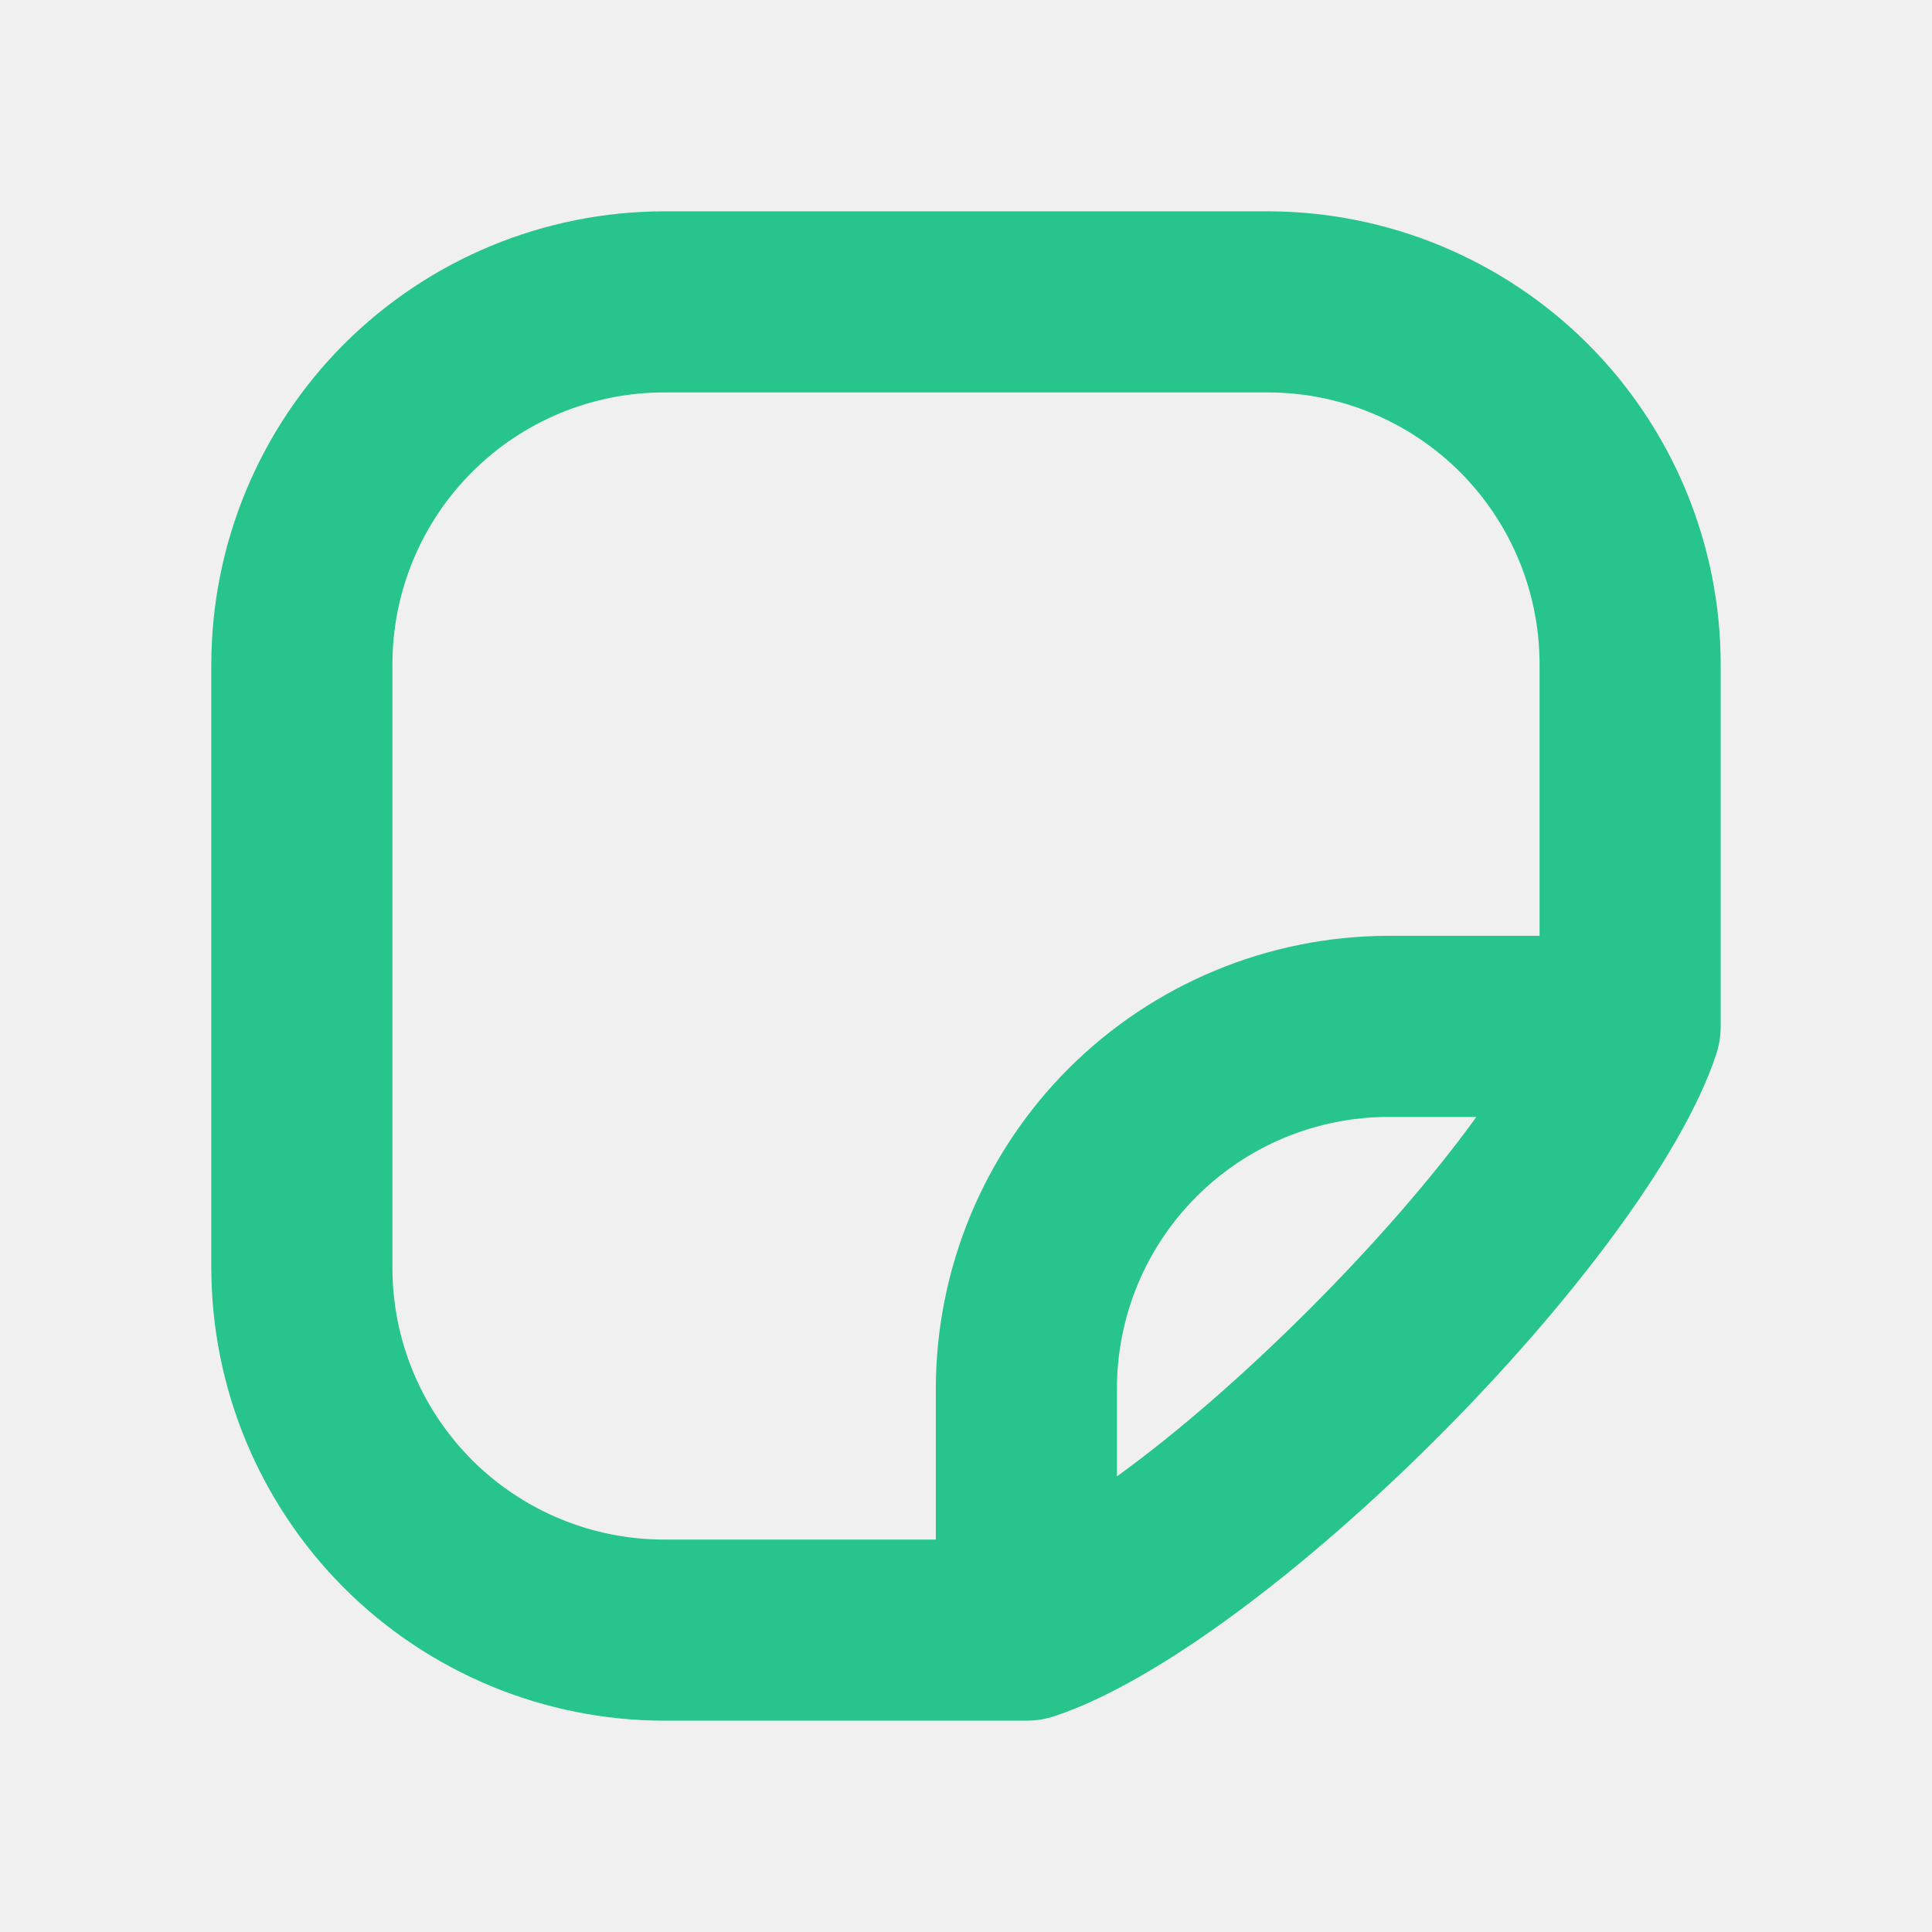
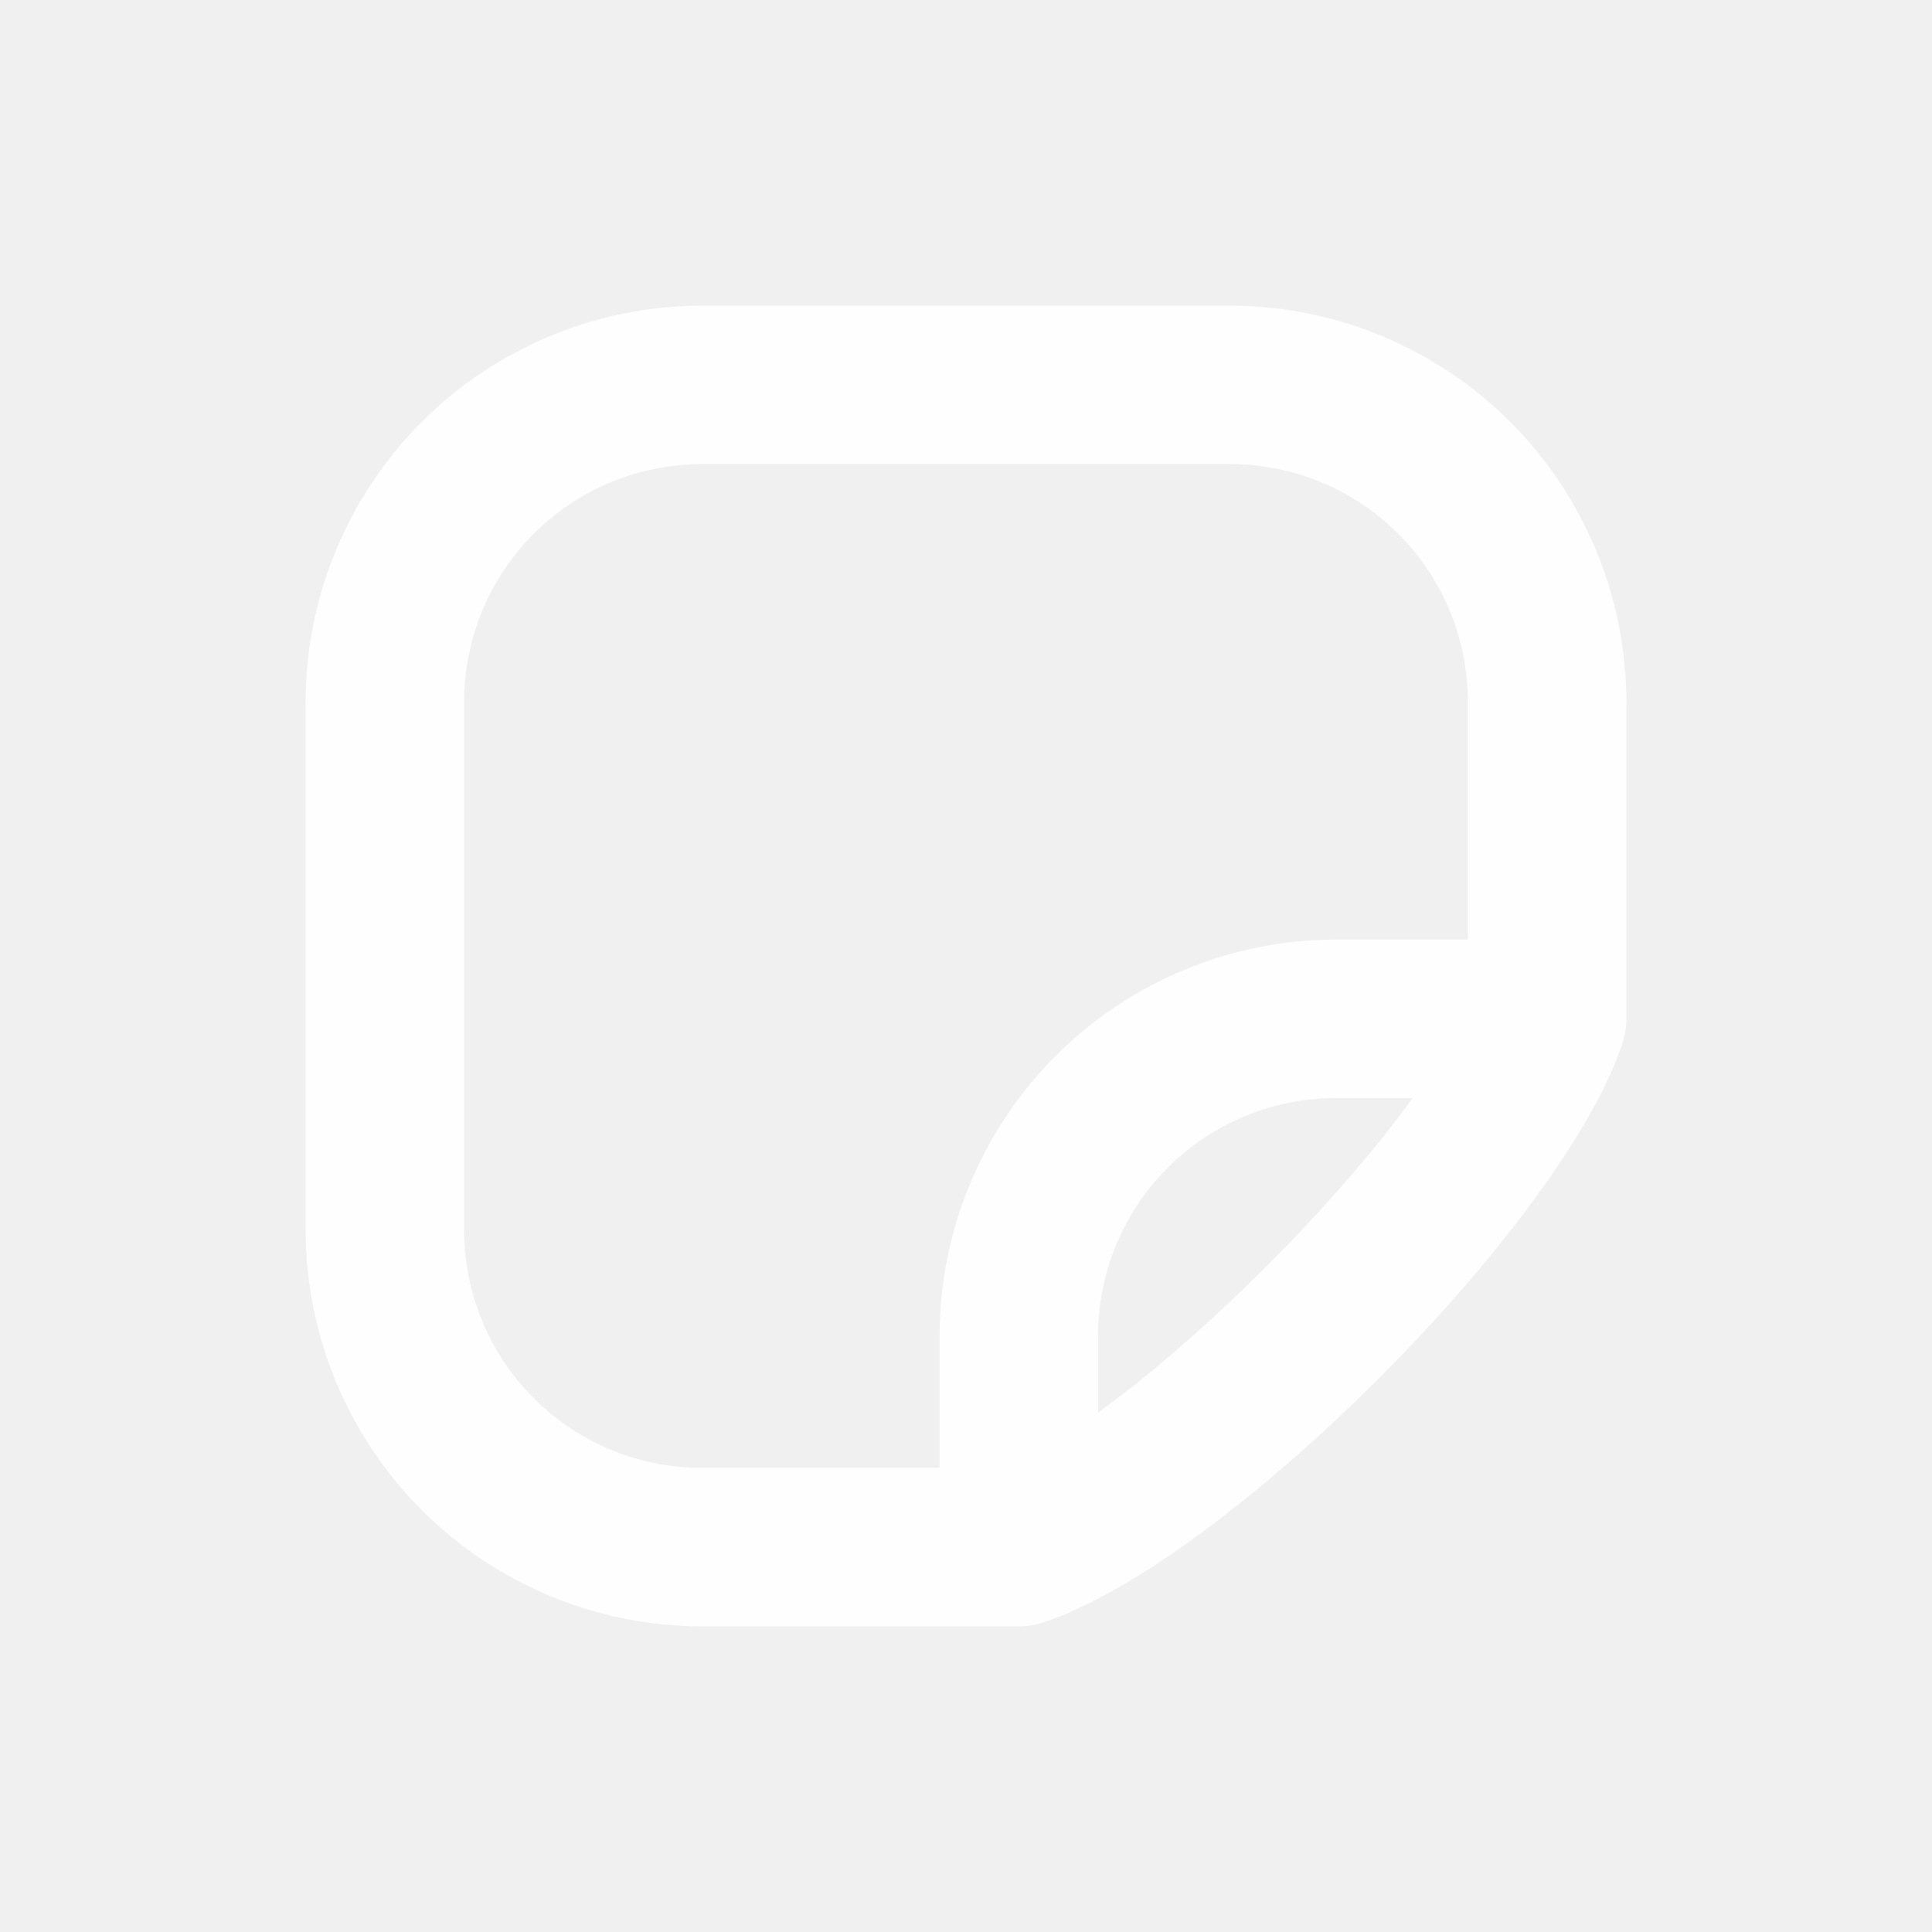
- <svg xmlns="http://www.w3.org/2000/svg" width="24" height="24" viewBox="0 0 24 24" fill="none">
-   <path d="M15.75 2.625H8.25C6.759 2.627 5.329 3.22 4.274 4.274C3.22 5.329 2.627 6.759 2.625 8.25V15.75C2.627 17.241 3.22 18.671 4.274 19.726C5.329 20.78 6.759 21.373 8.25 21.375H12.75C12.871 21.375 12.991 21.355 13.105 21.317C15.696 20.453 20.453 15.692 21.317 13.105C21.355 12.991 21.375 12.871 21.375 12.75V8.25C21.373 6.759 20.78 5.329 19.726 4.274C18.671 3.22 17.241 2.627 15.75 2.625ZM4.875 15.75V8.25C4.875 7.355 5.231 6.496 5.864 5.864C6.496 5.231 7.355 4.875 8.25 4.875H15.75C16.645 4.875 17.503 5.231 18.137 5.864C18.769 6.496 19.125 7.355 19.125 8.25V11.625H17.25C15.759 11.627 14.329 12.22 13.274 13.274C12.22 14.329 11.627 15.759 11.625 17.25V19.125H8.25C7.355 19.125 6.496 18.769 5.864 18.137C5.231 17.503 4.875 16.645 4.875 15.75ZM13.875 18.34V17.25C13.875 16.355 14.231 15.496 14.864 14.864C15.496 14.231 16.355 13.875 17.25 13.875H18.34C17.25 15.385 15.385 17.25 13.875 18.34Z" fill="#27C58B" />
+ <svg xmlns="http://www.w3.org/2000/svg" width="32" height="32" viewBox="0 0 32 32" fill="none">
+   <g transform="translate(5.0625, 5.0625)">
+     <path id="Vector" d="M15.312 0H6.562C4.823 0.002 3.155 0.694 1.924 1.924C0.694 3.155 0.002 4.823 0 6.562V15.312C0.002 17.052 0.694 18.72 1.924 19.951C3.155 21.181 4.823 21.873 6.562 21.875H11.812C11.953 21.875 12.093 21.852 12.227 21.807C15.249 20.8 20.8 15.245 21.807 12.227C21.852 12.093 21.875 11.953 21.875 11.812V6.562C21.873 4.823 21.181 3.155 19.951 1.924C18.72 0.694 17.052 0.002 15.312 0ZM2.625 15.312V6.562C2.625 5.518 3.04 4.517 3.778 3.778C4.517 3.04 5.518 2.625 6.562 2.625H15.312C16.357 2.625 17.358 3.04 18.097 3.778C18.835 4.517 19.25 5.518 19.25 6.562V10.5H17.062C15.323 10.502 13.655 11.194 12.424 12.424C11.194 13.655 10.502 15.323 10.5 17.062V19.25H6.562C5.518 19.25 4.517 18.835 3.778 18.097C3.04 17.358 2.625 16.357 2.625 15.312ZM13.125 18.334V17.062C13.125 16.018 13.54 15.017 14.278 14.278C15.017 13.54 16.018 13.125 17.062 13.125H18.334C17.062 14.887 14.887 17.062 13.125 18.334Z" fill="white" fill-opacity="0.95" />
+   </g>
</svg>
